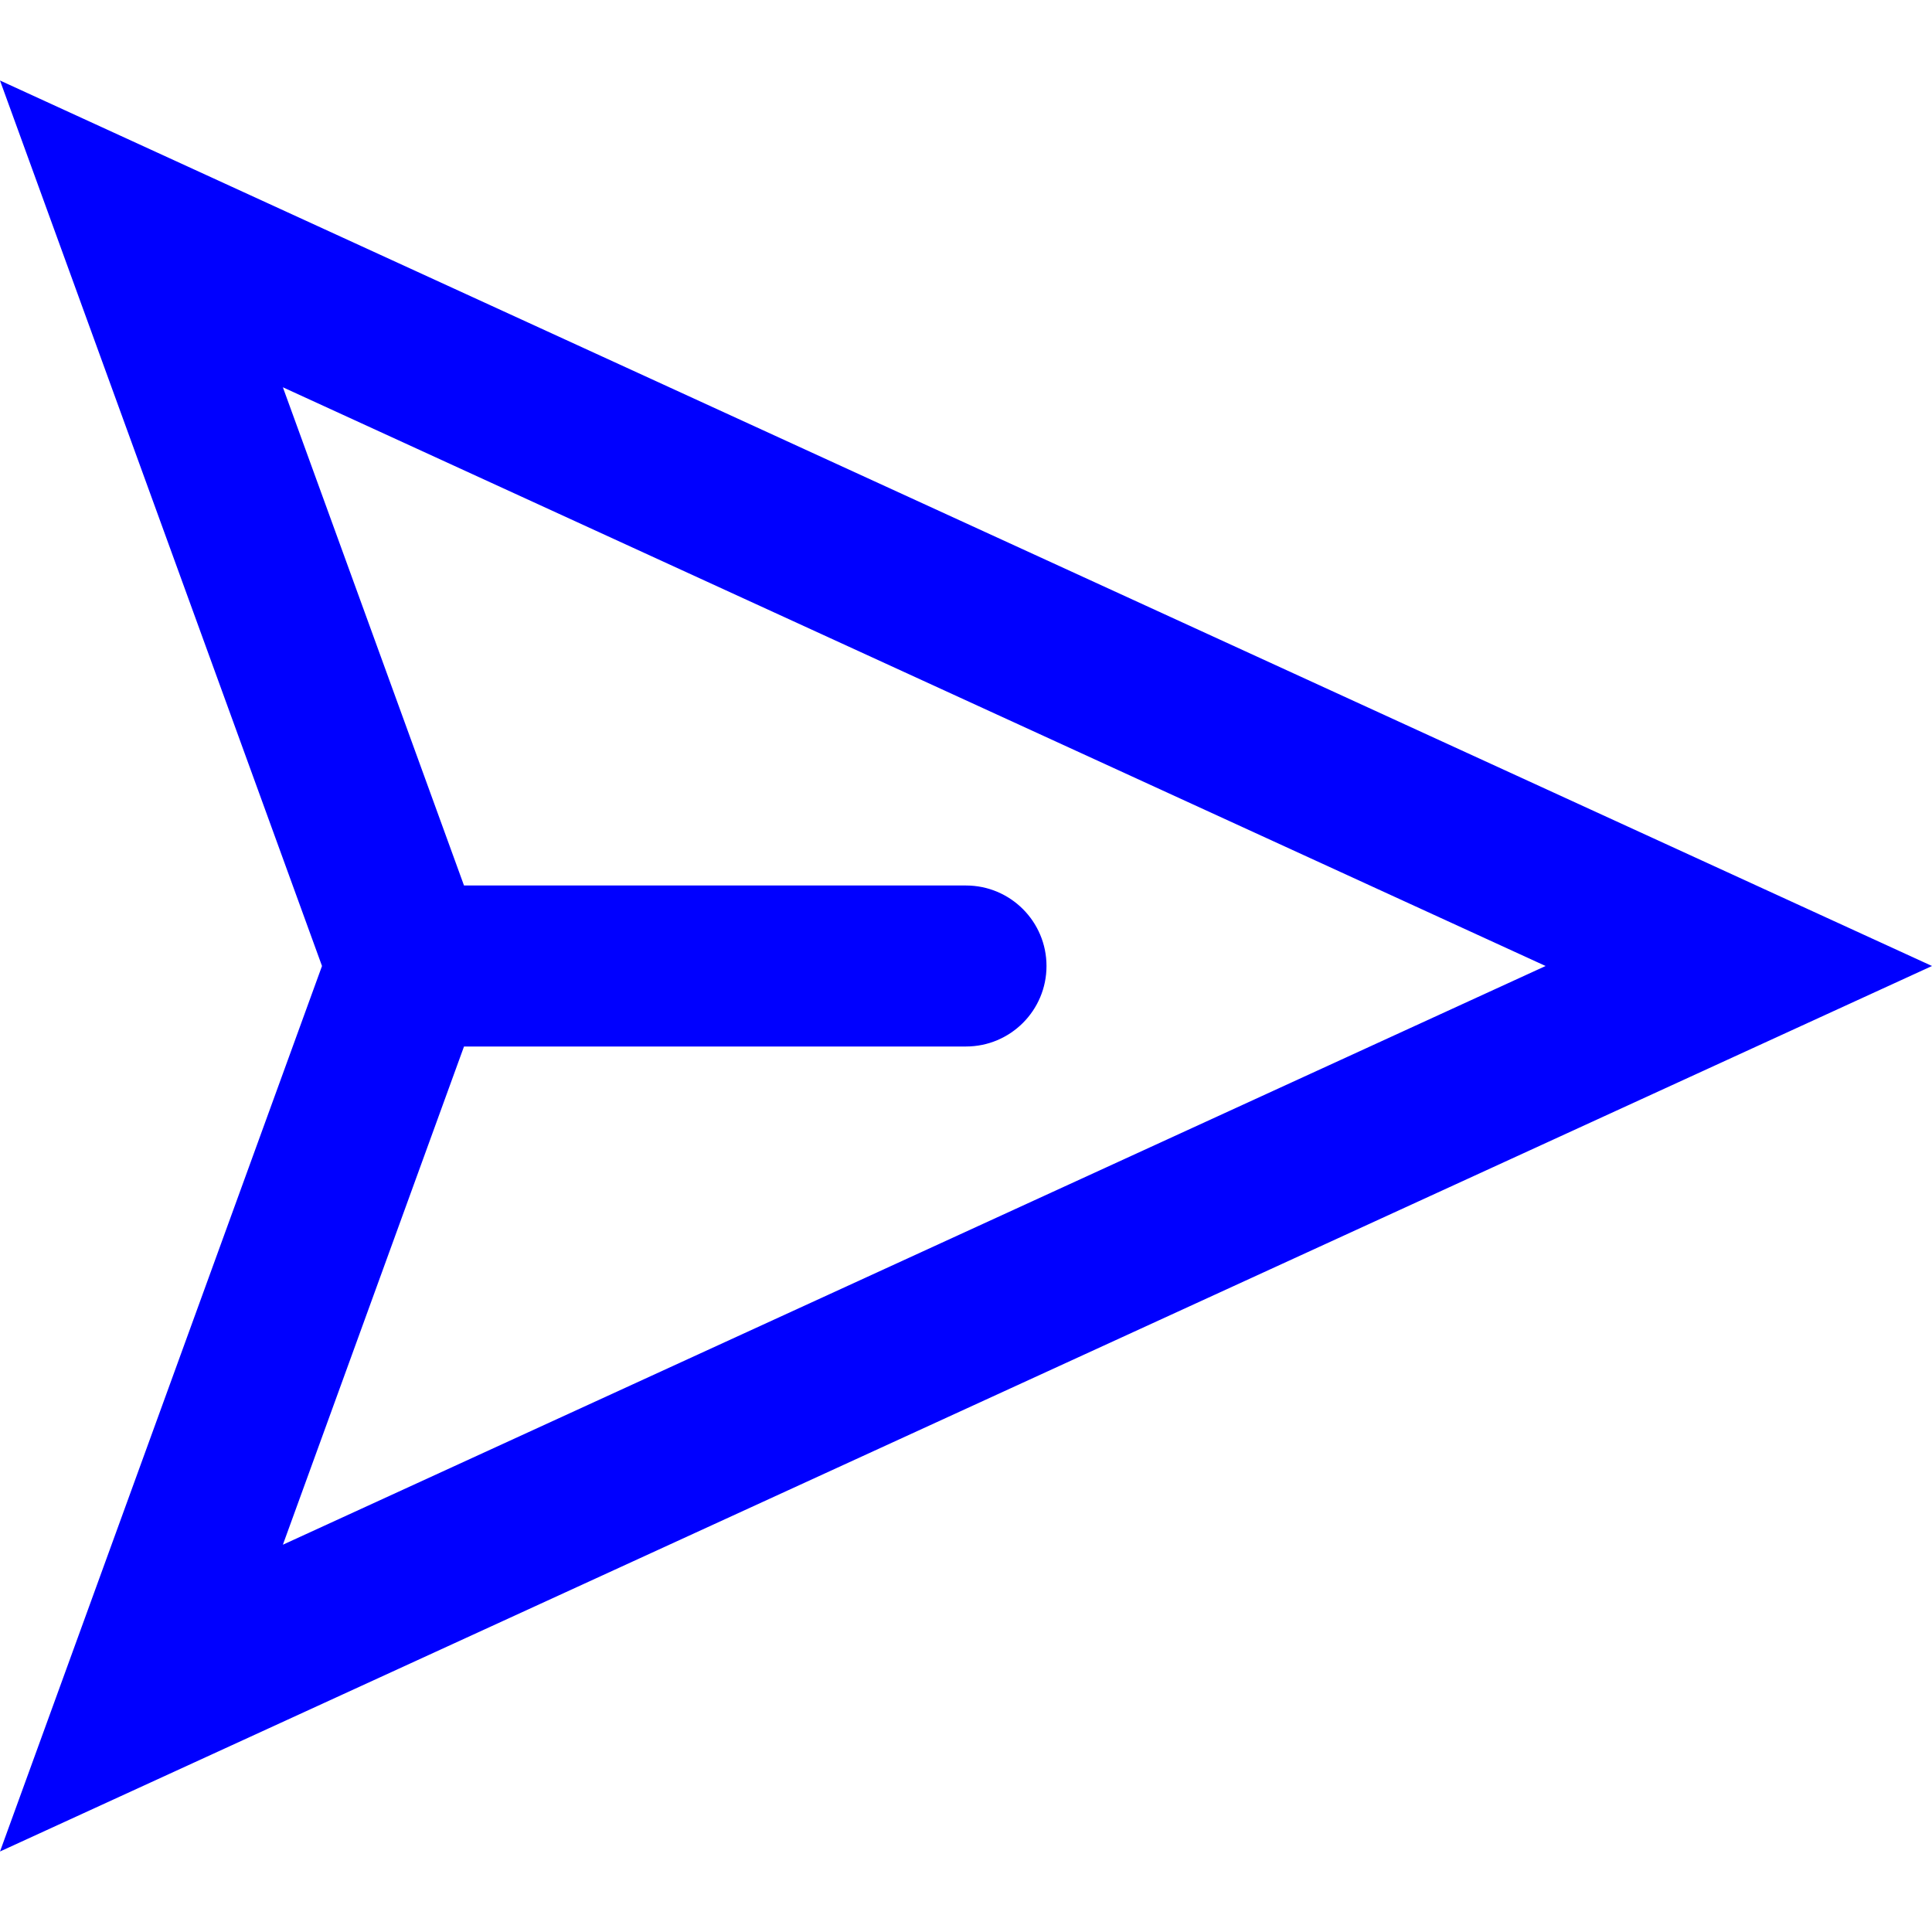
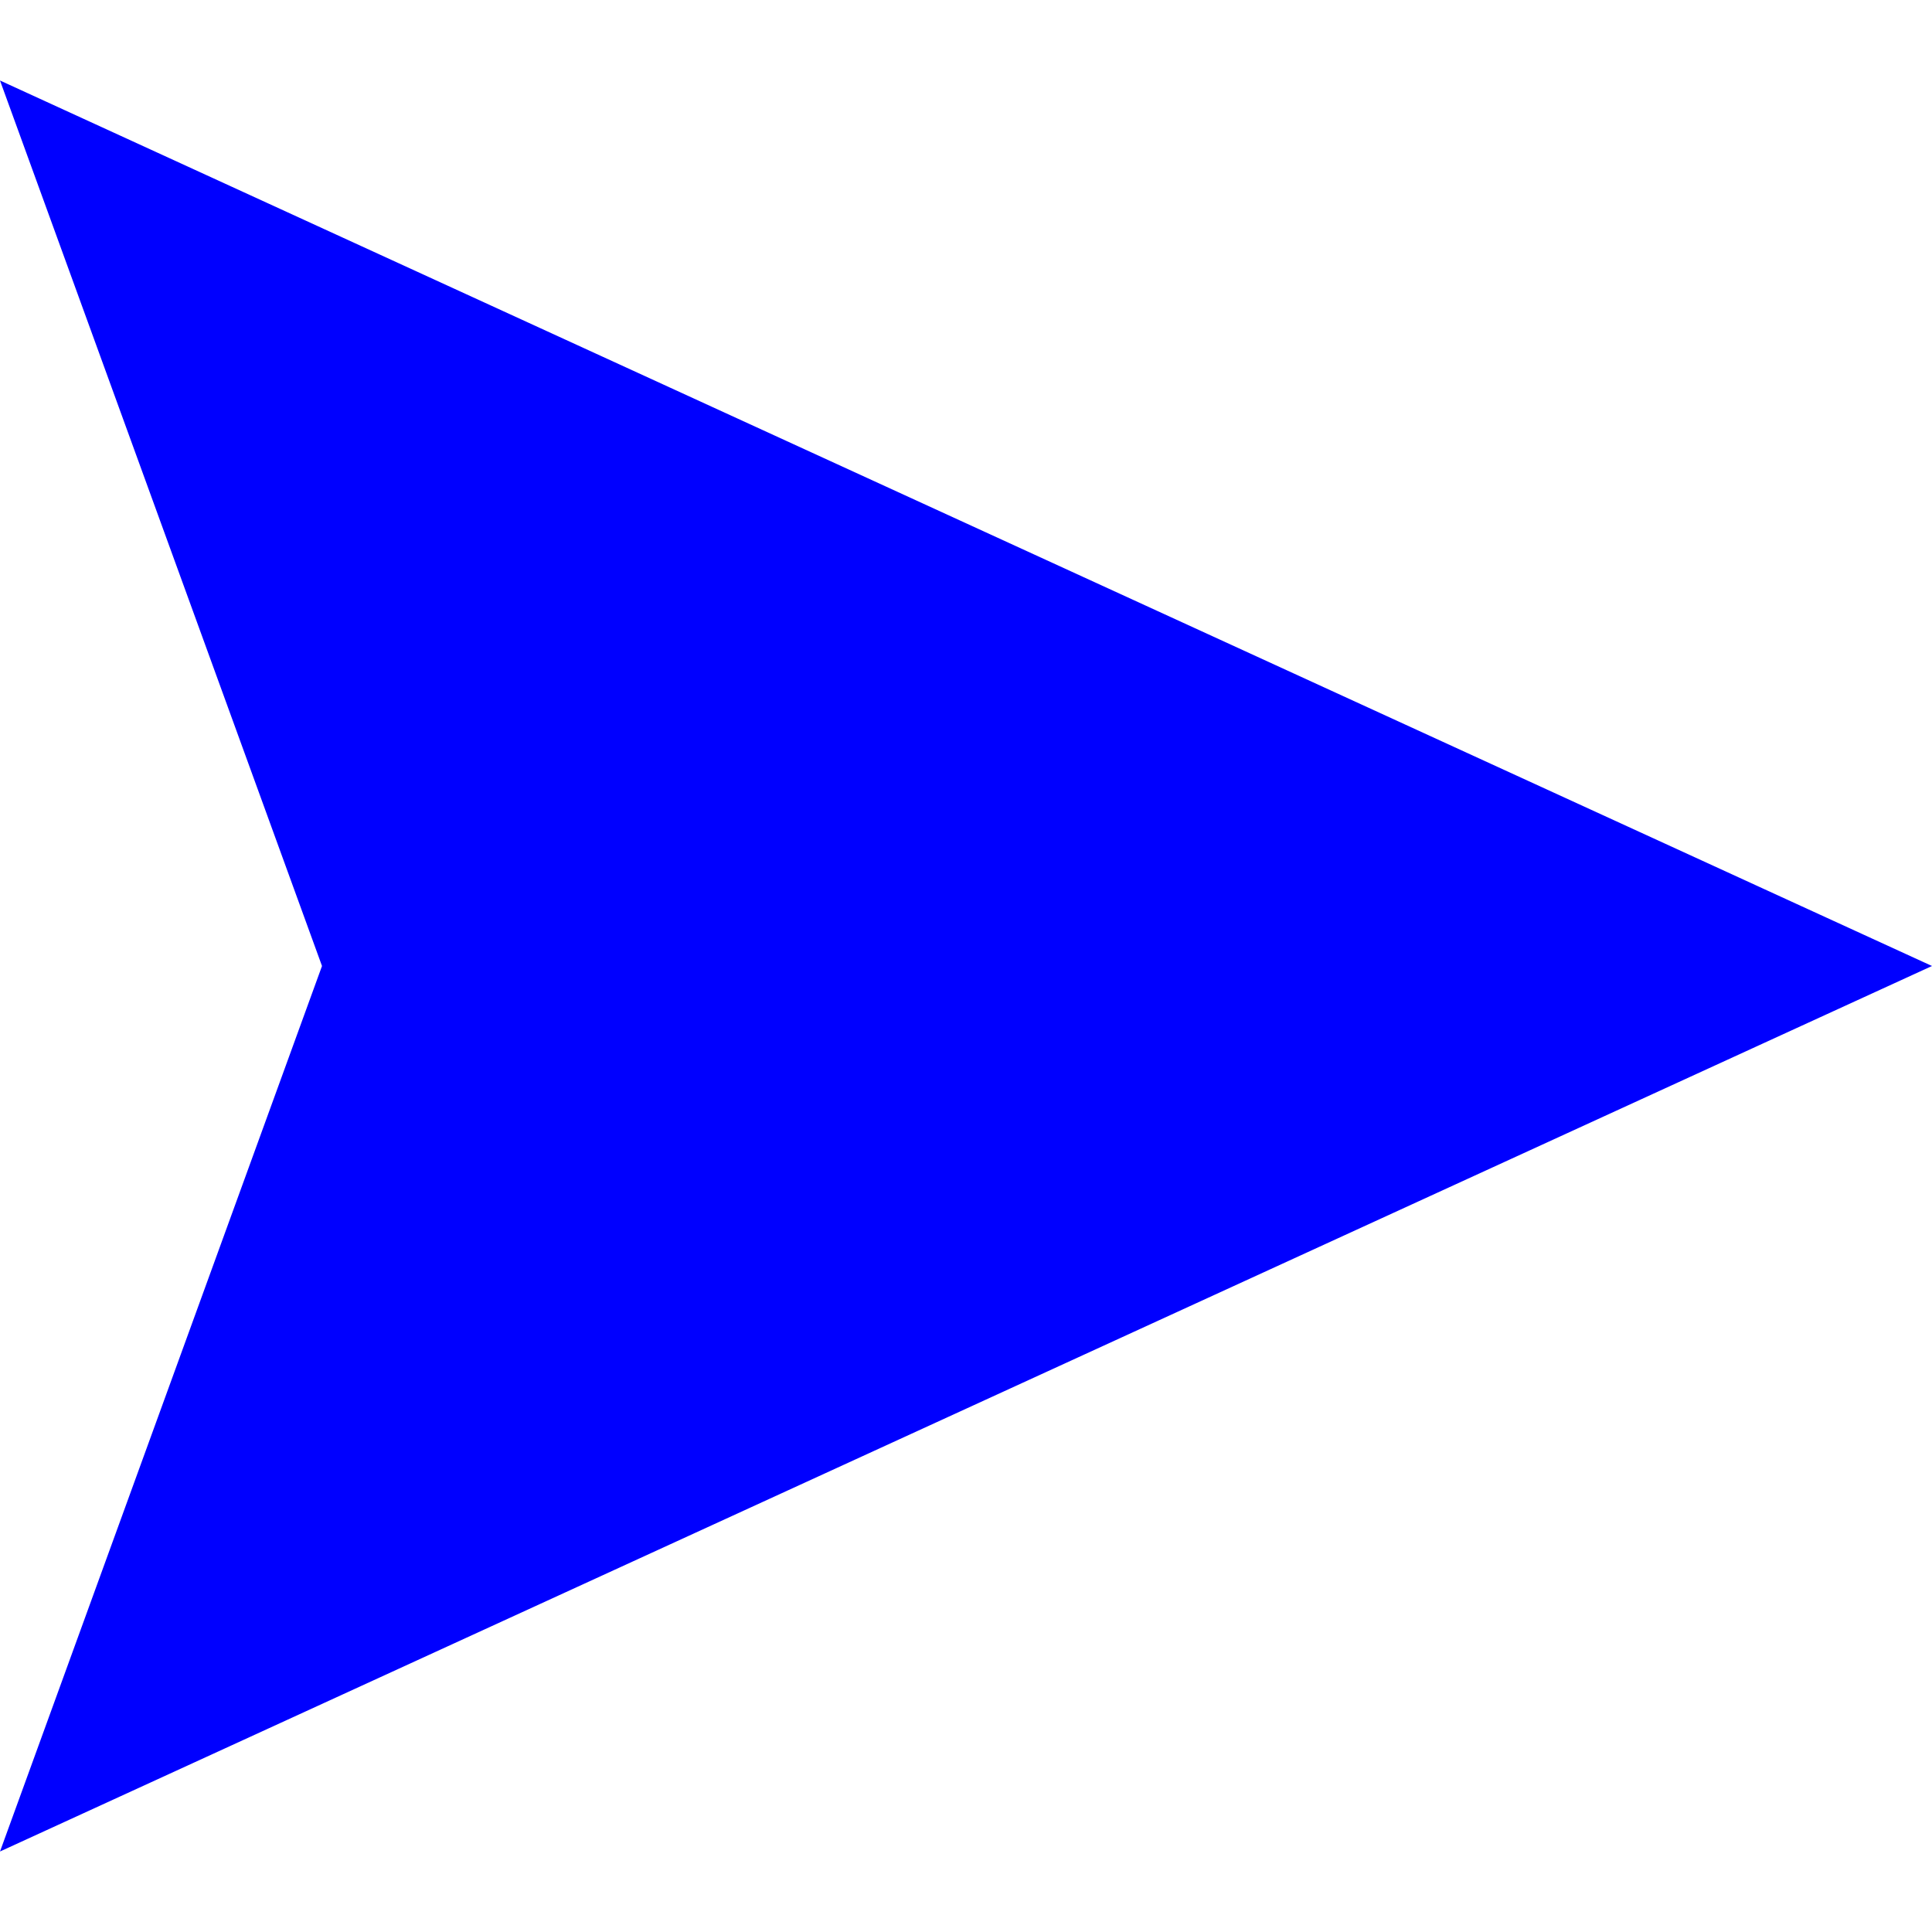
<svg xmlns="http://www.w3.org/2000/svg" width="24" height="24" viewBox="0 0 24 24" fill="none">
-   <path fill-rule="evenodd" clip-rule="evenodd" d="M0 23L4 12L0 1L24 12L0 23ZM5.764 11L3.514 4.811L19.2 12L3.514 19.189L5.764 13H12C12.552 13 13 12.552 13 12C13 11.448 12.552 11 12 11H5.764Z" fill="#0000FF" />
+   <path fillRule="evenodd" clipRule="evenodd" d="M0 23L4 12L0 1L24 12L0 23ZM5.764 11L3.514 4.811L19.2 12L3.514 19.189L5.764 13H12C12.552 13 13 12.552 13 12C13 11.448 12.552 11 12 11H5.764Z" fill="#0000FF" />
</svg>
